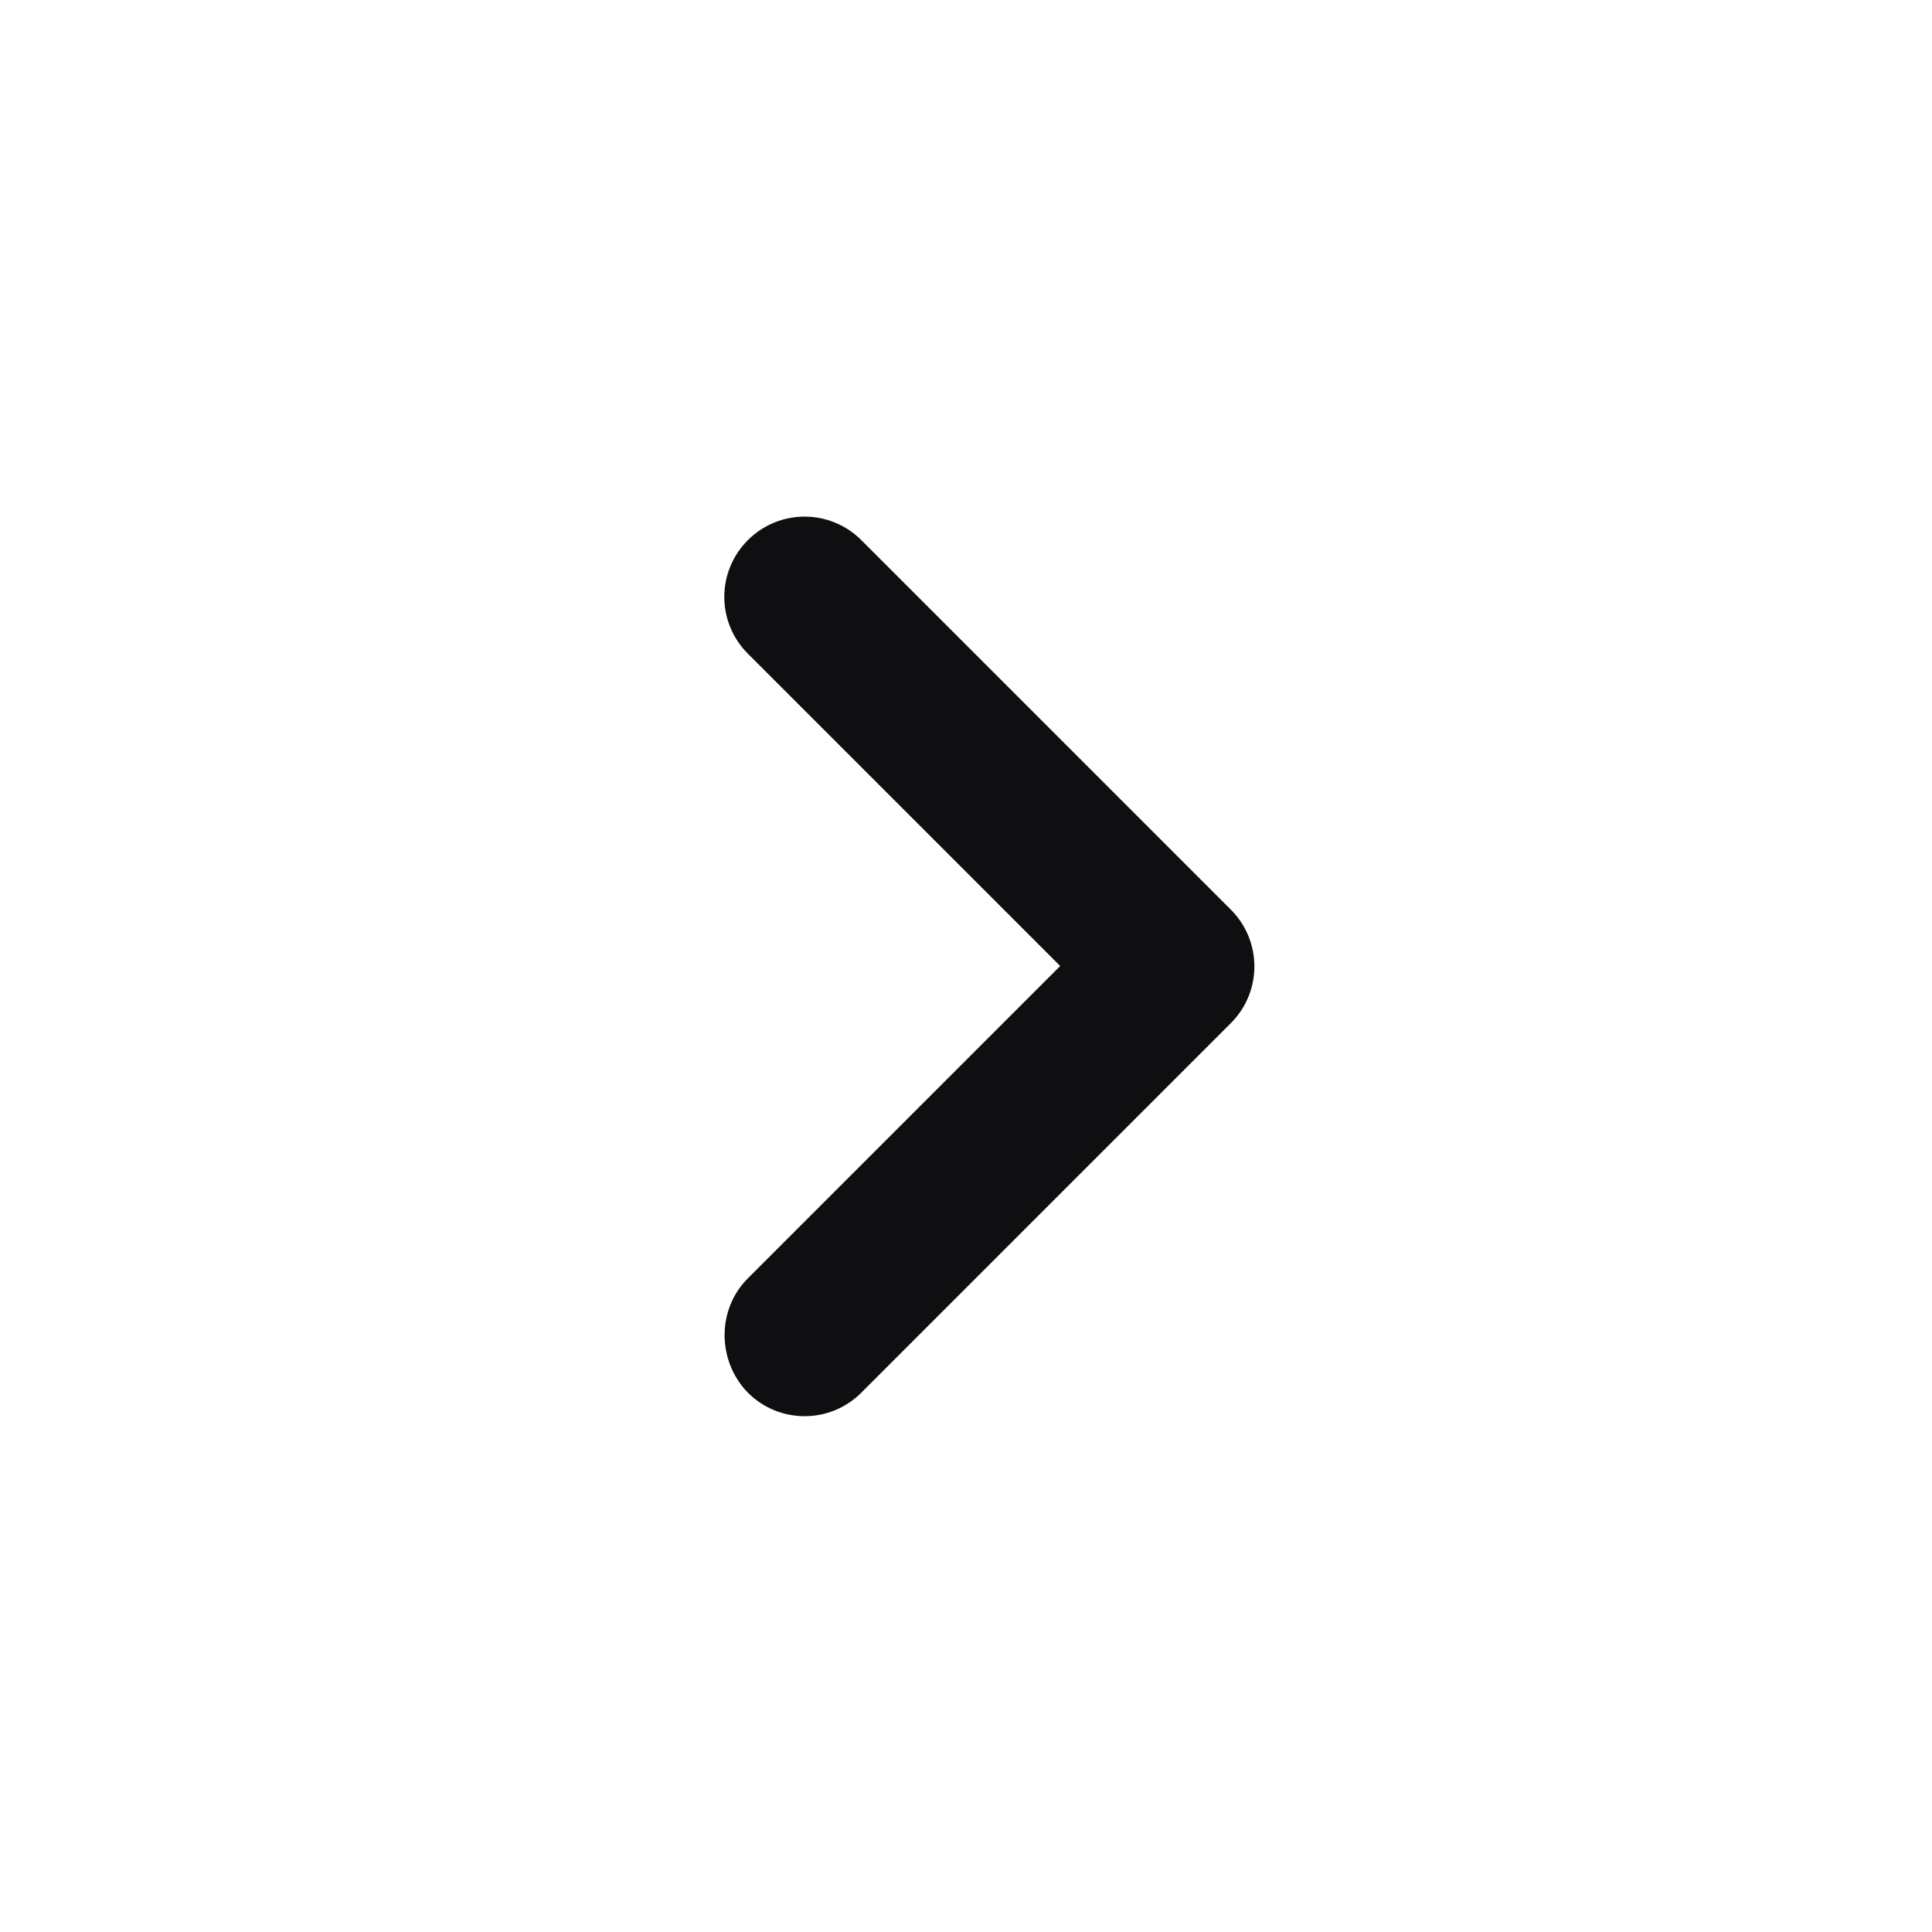
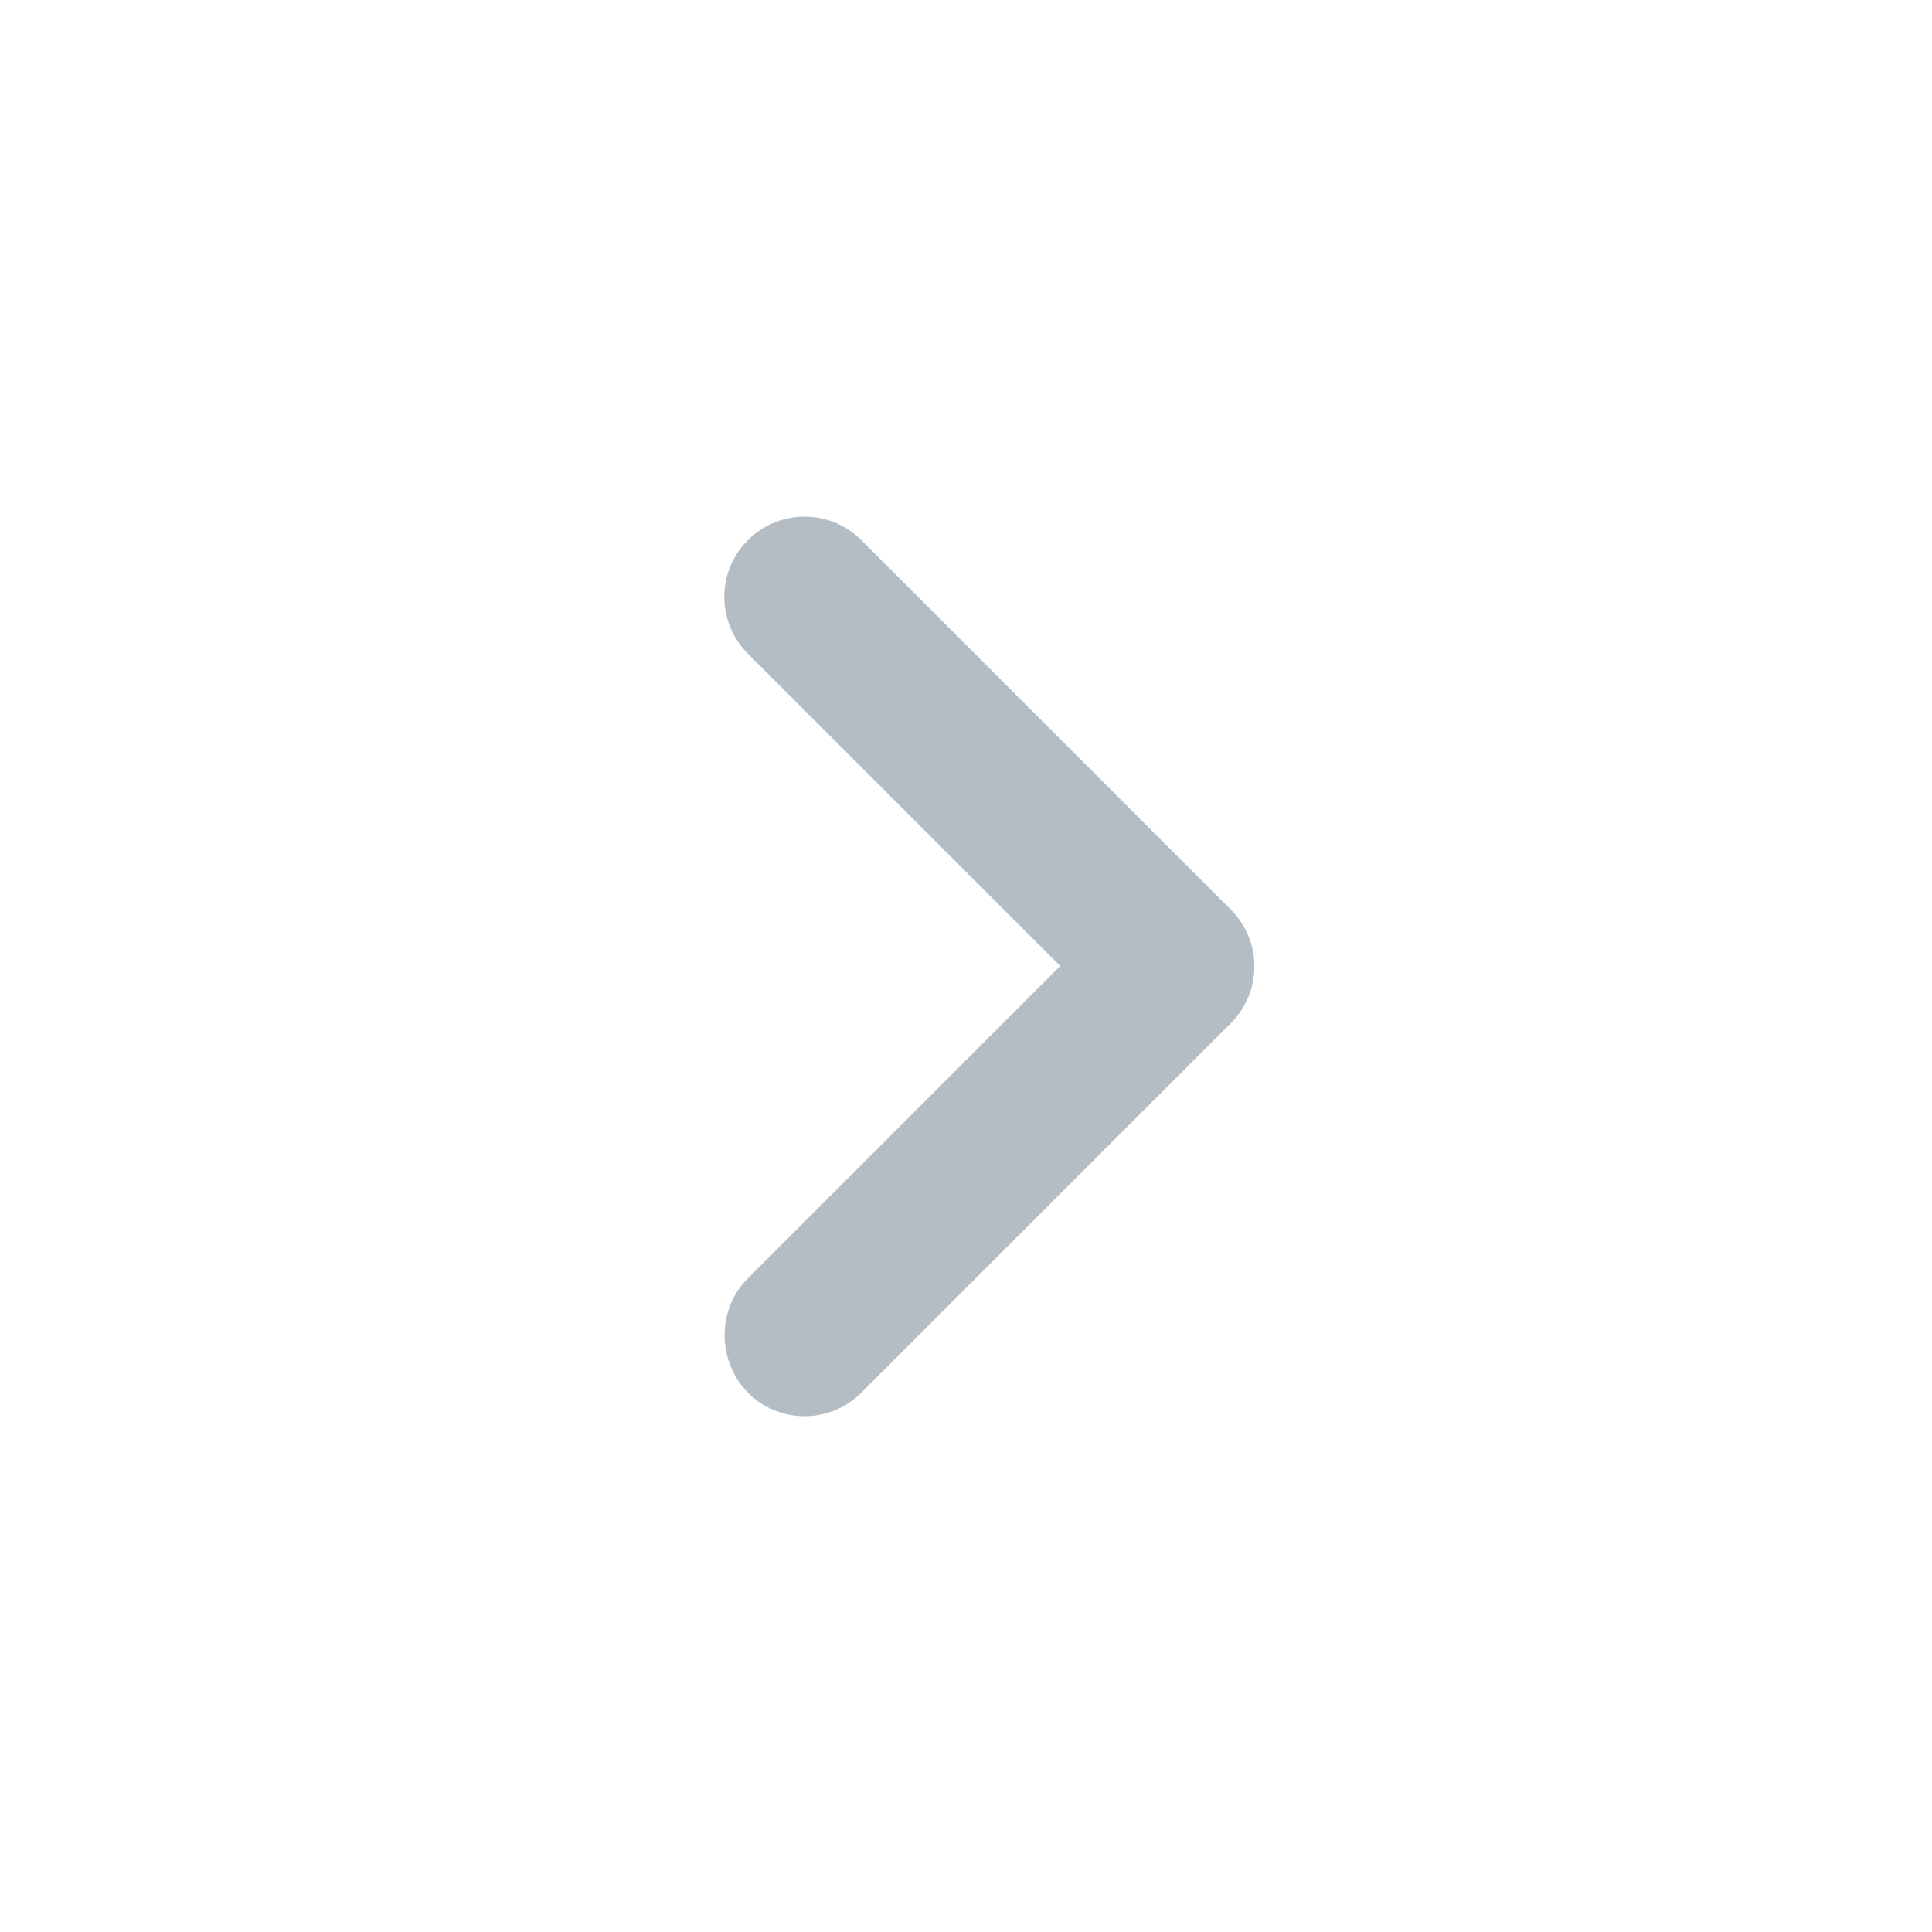
- <svg xmlns="http://www.w3.org/2000/svg" height="20px" viewBox="0 0 24 24" width="20px" fill="#0F0F11">
+ <svg xmlns="http://www.w3.org/2000/svg" height="16px" viewBox="0 0 24 24" width="16px" fill="#B4BDC3">
  <path d="M9.29 15.88L13.17 12 9.29 8.12c-.39-.39-.39-1.02 0-1.41.39-.39 1.02-.39 1.41 0l4.59 4.59c.39.39.39 1.02 0 1.41L10.7 17.3c-.39.39-1.02.39-1.41 0-.38-.39-.39-1.03 0-1.42z" />
</svg>
